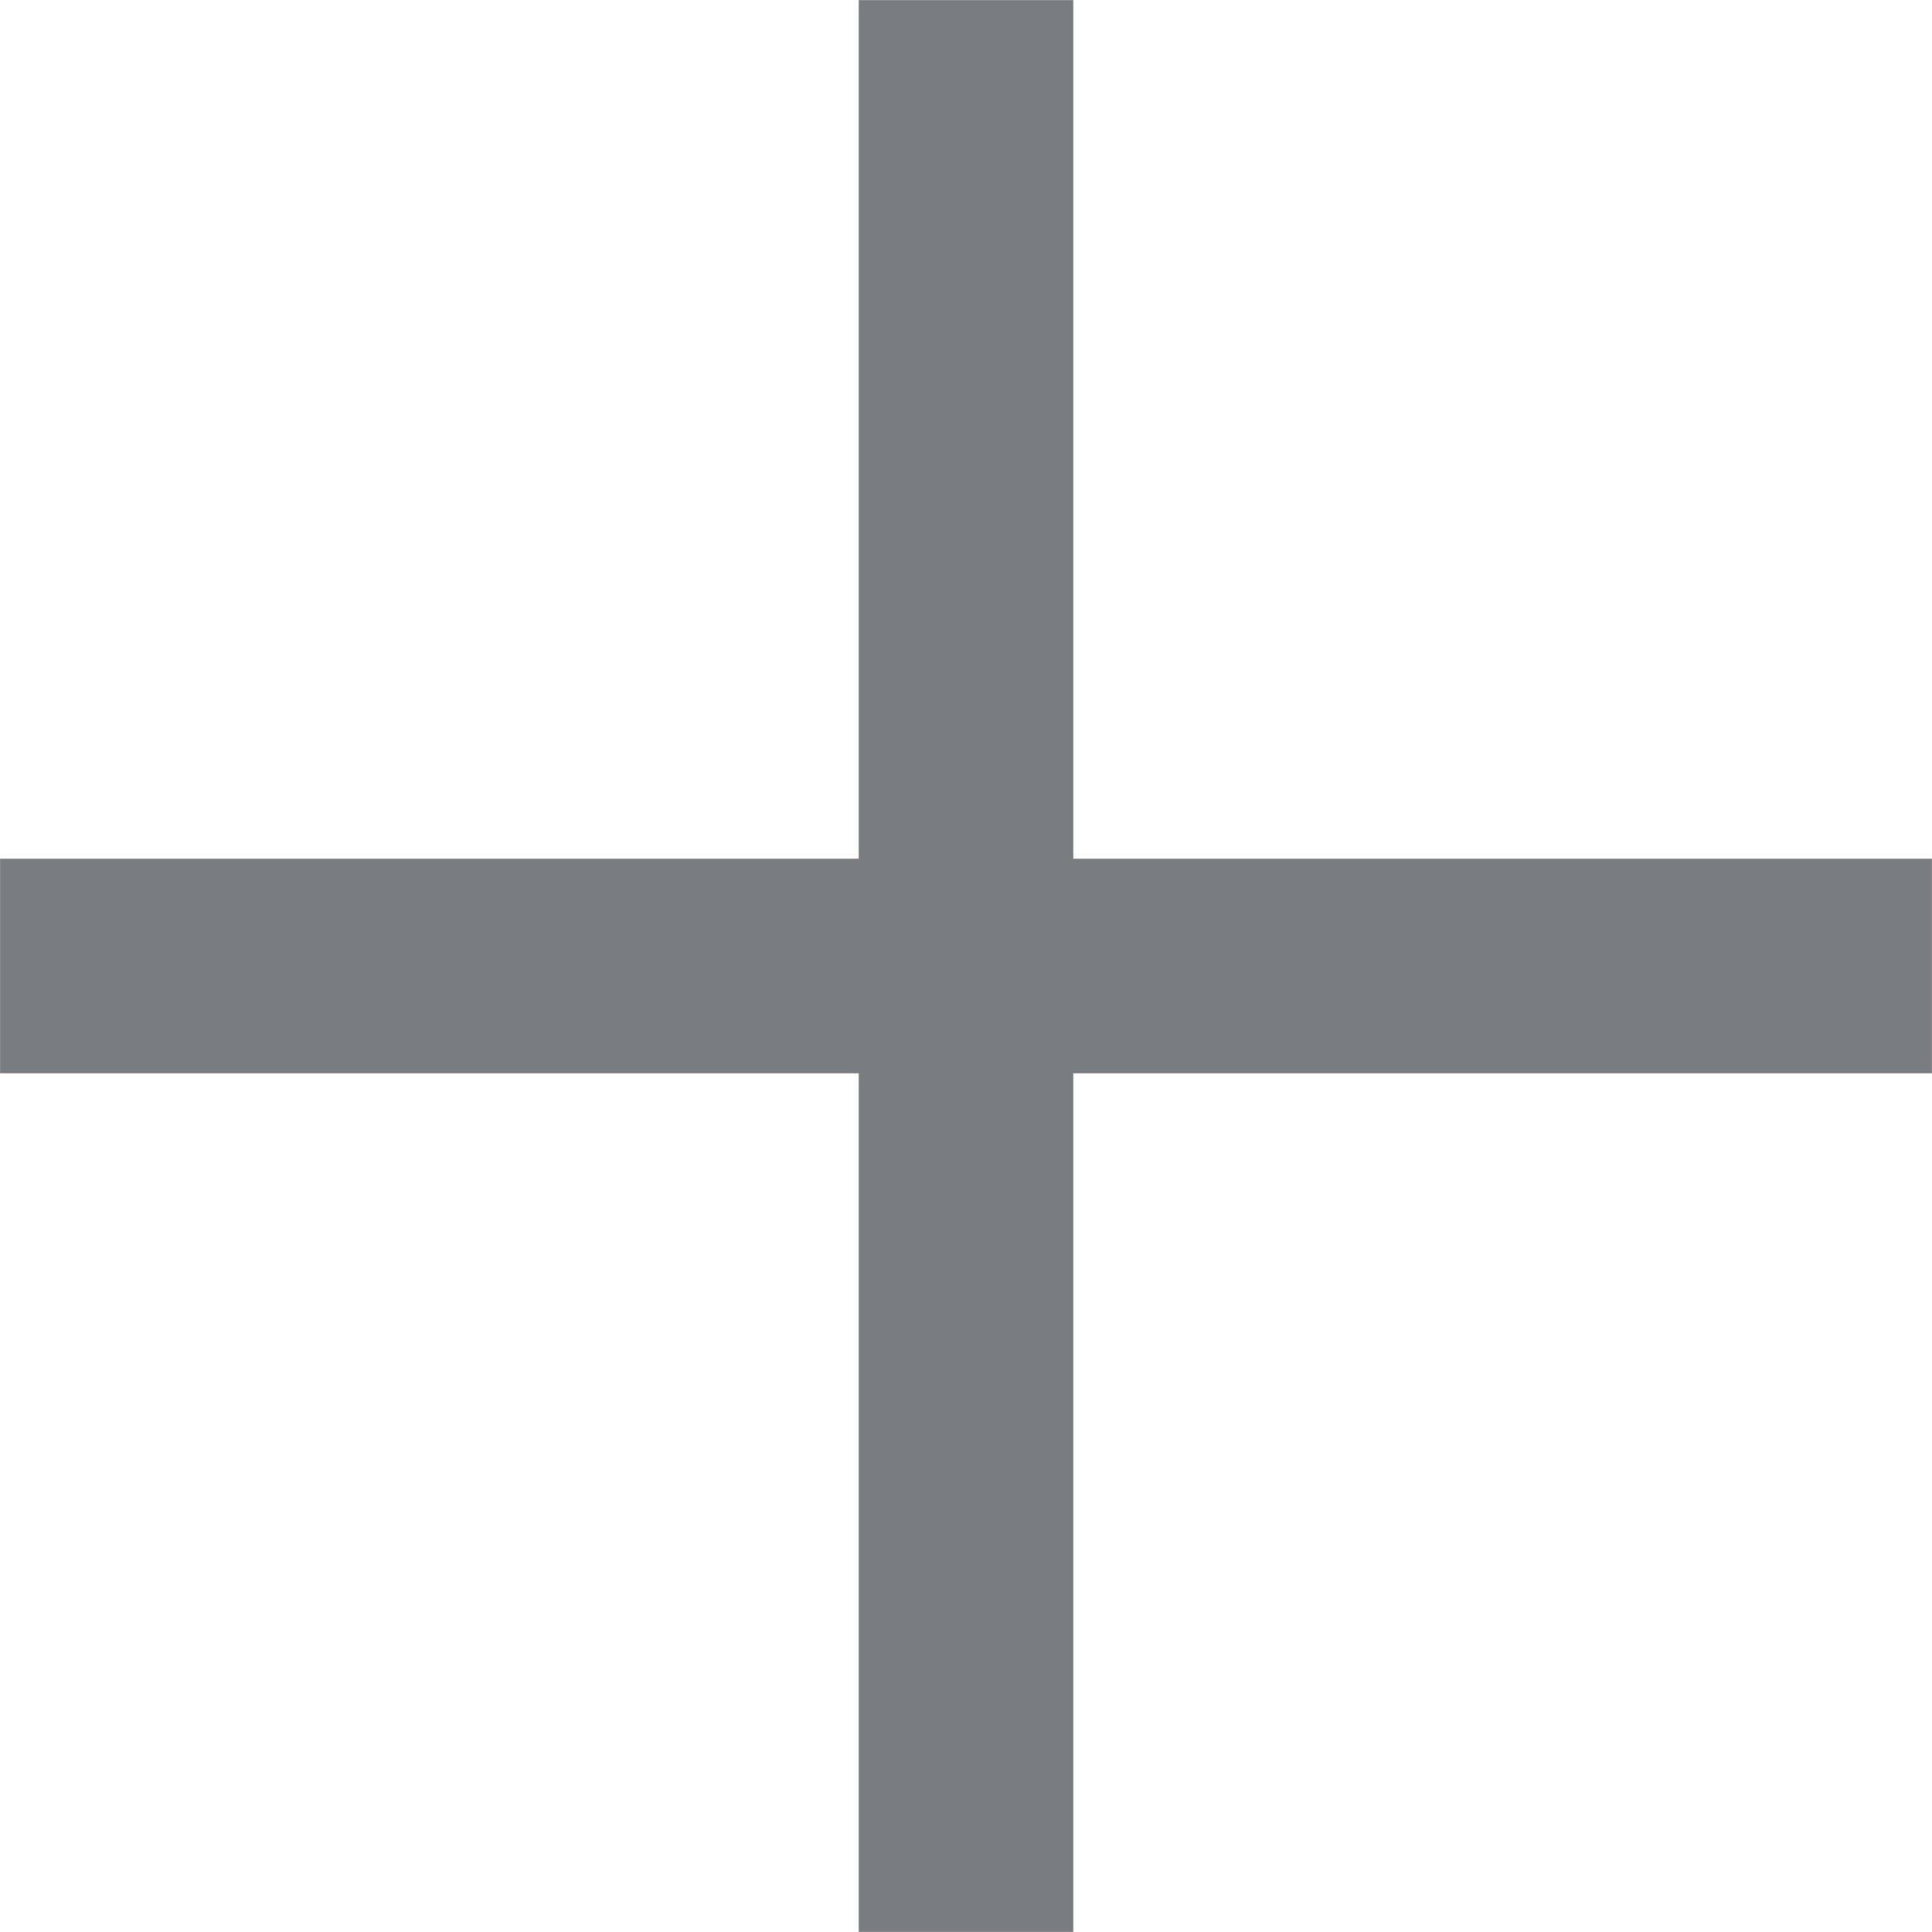
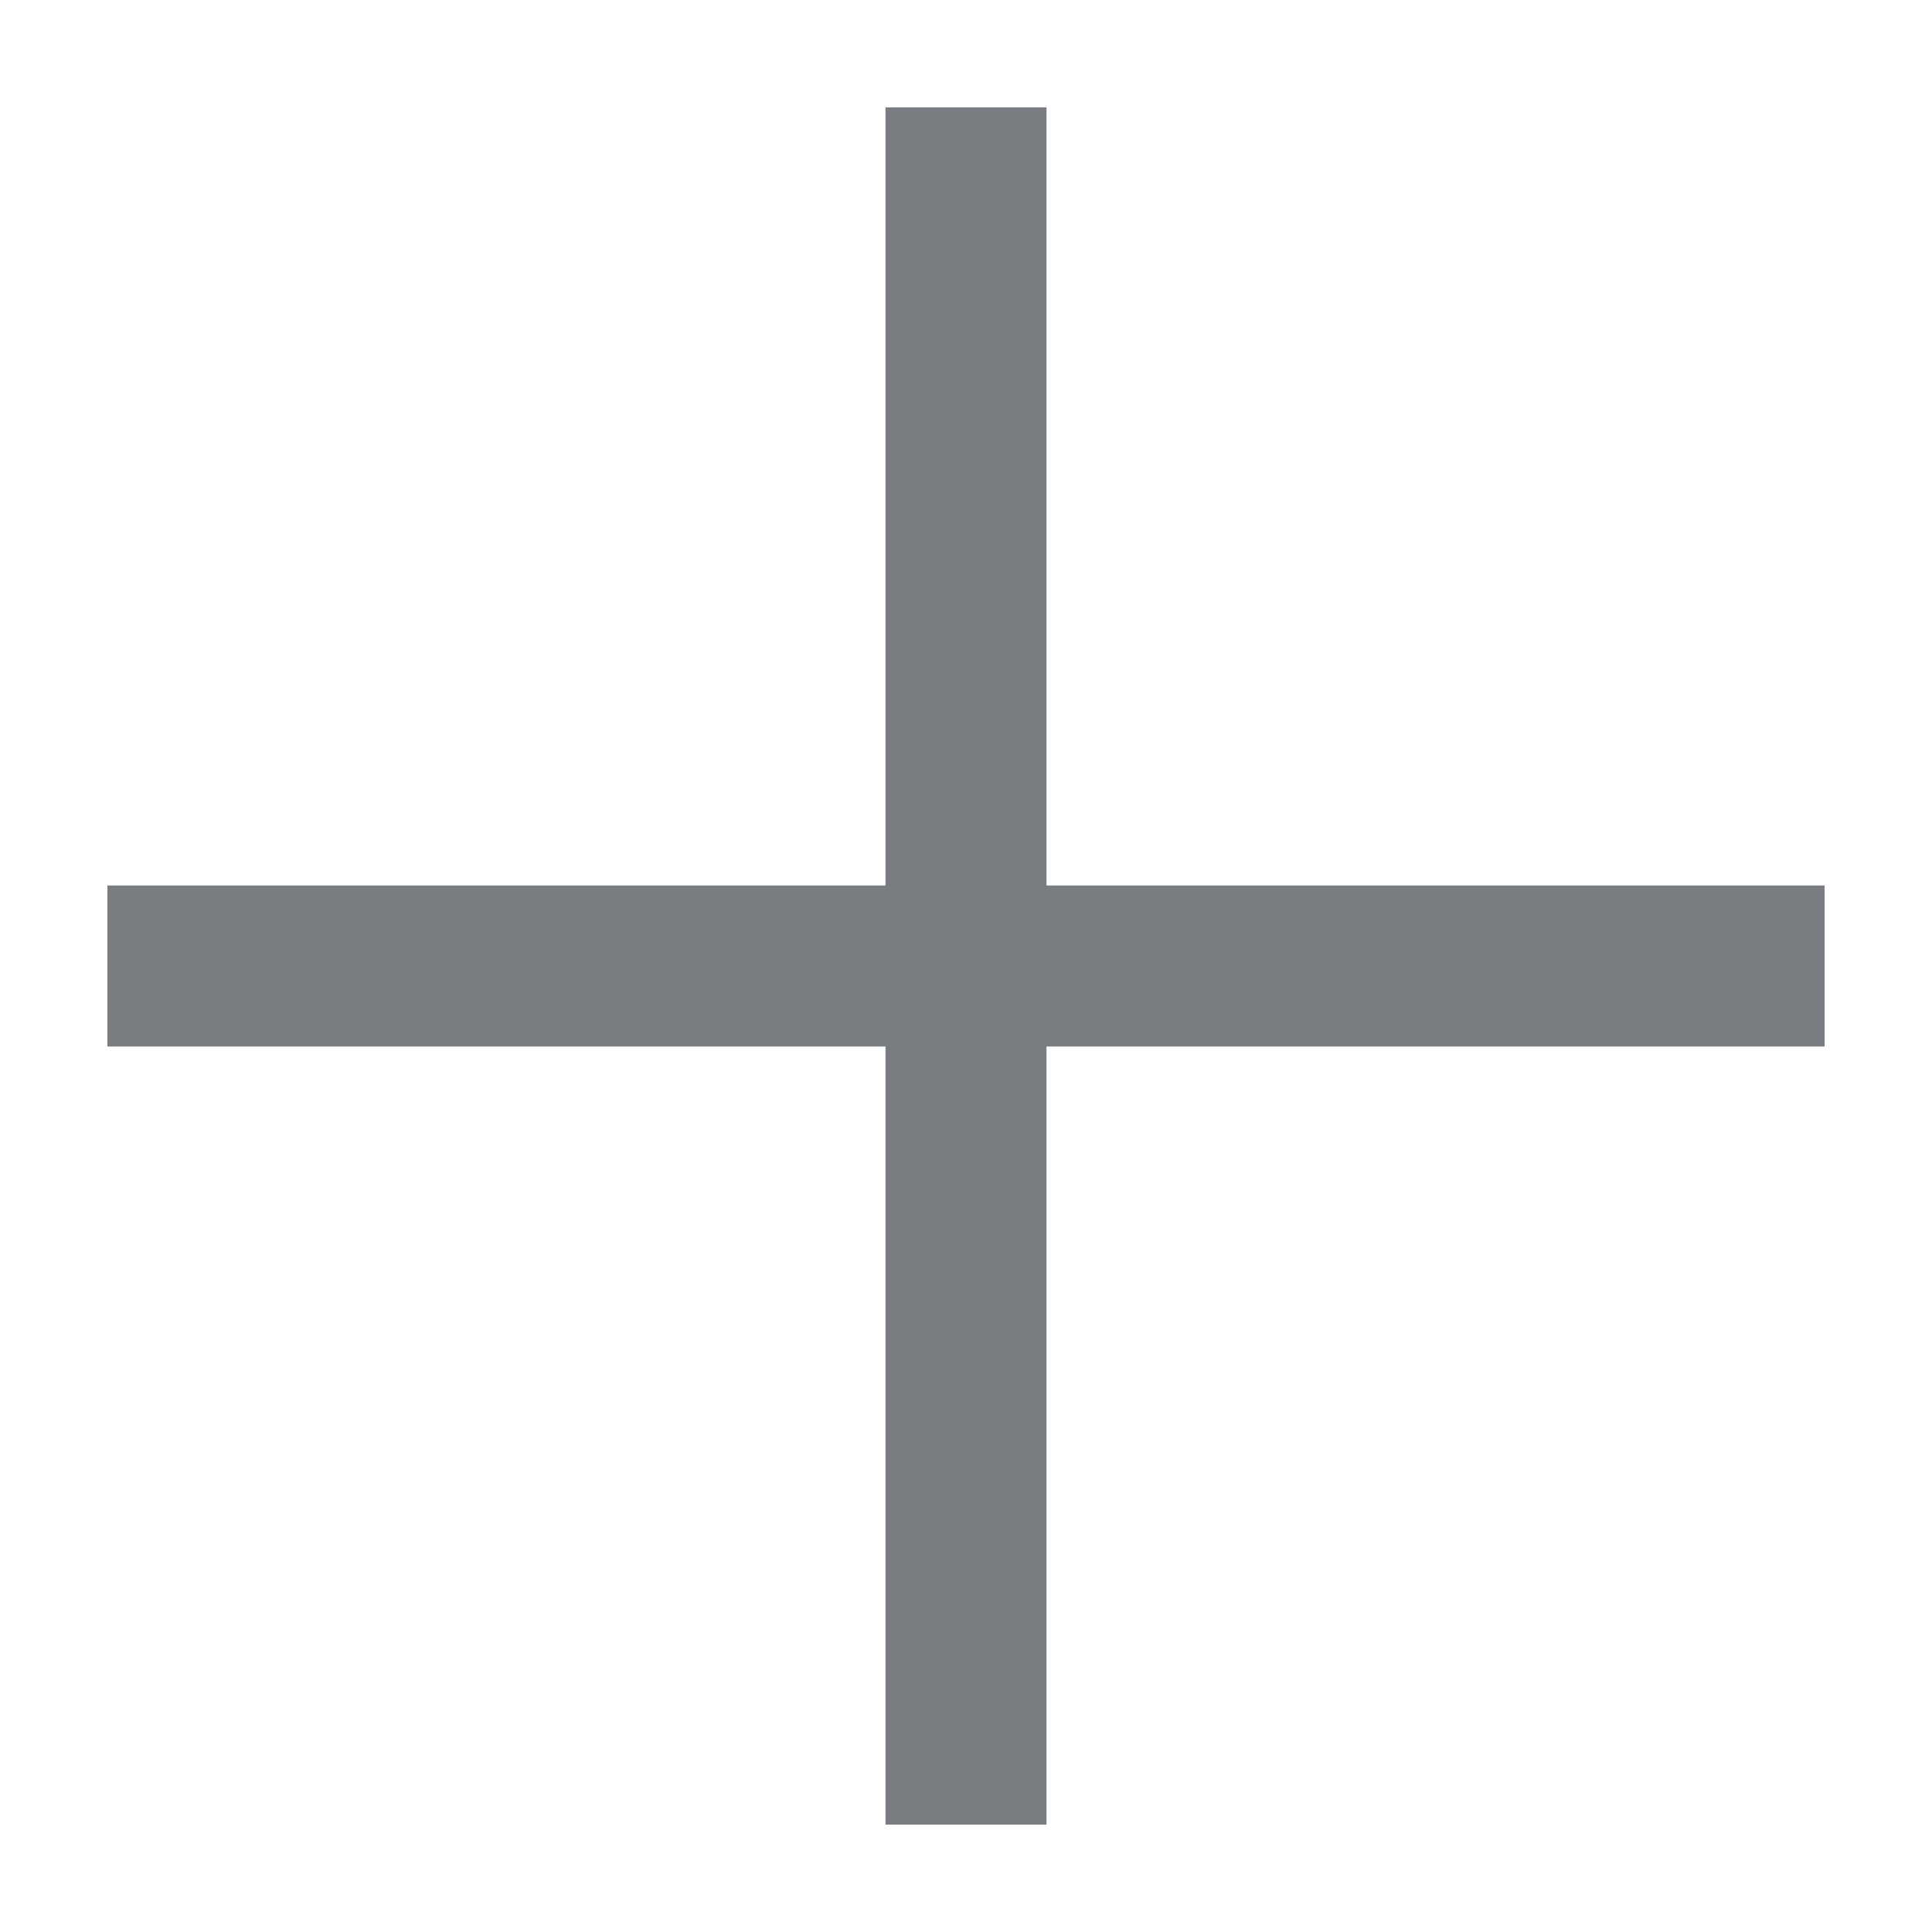
<svg xmlns="http://www.w3.org/2000/svg" width="12" height="12" viewBox="0 0 12 12" fill="none">
-   <path d="M0.667 6L11.333 6M6 0.667L6 11.333" stroke="#797C81" stroke-width="1.333" stroke-linecap="square" stroke-linejoin="round" />
+   <path d="M0.667 6L11.333 6M6 0.667L6 11.333" stroke="#797C81" strokeWidth="1.333" strokeLinecap="square" stroke-linejoin="round" />
</svg>
